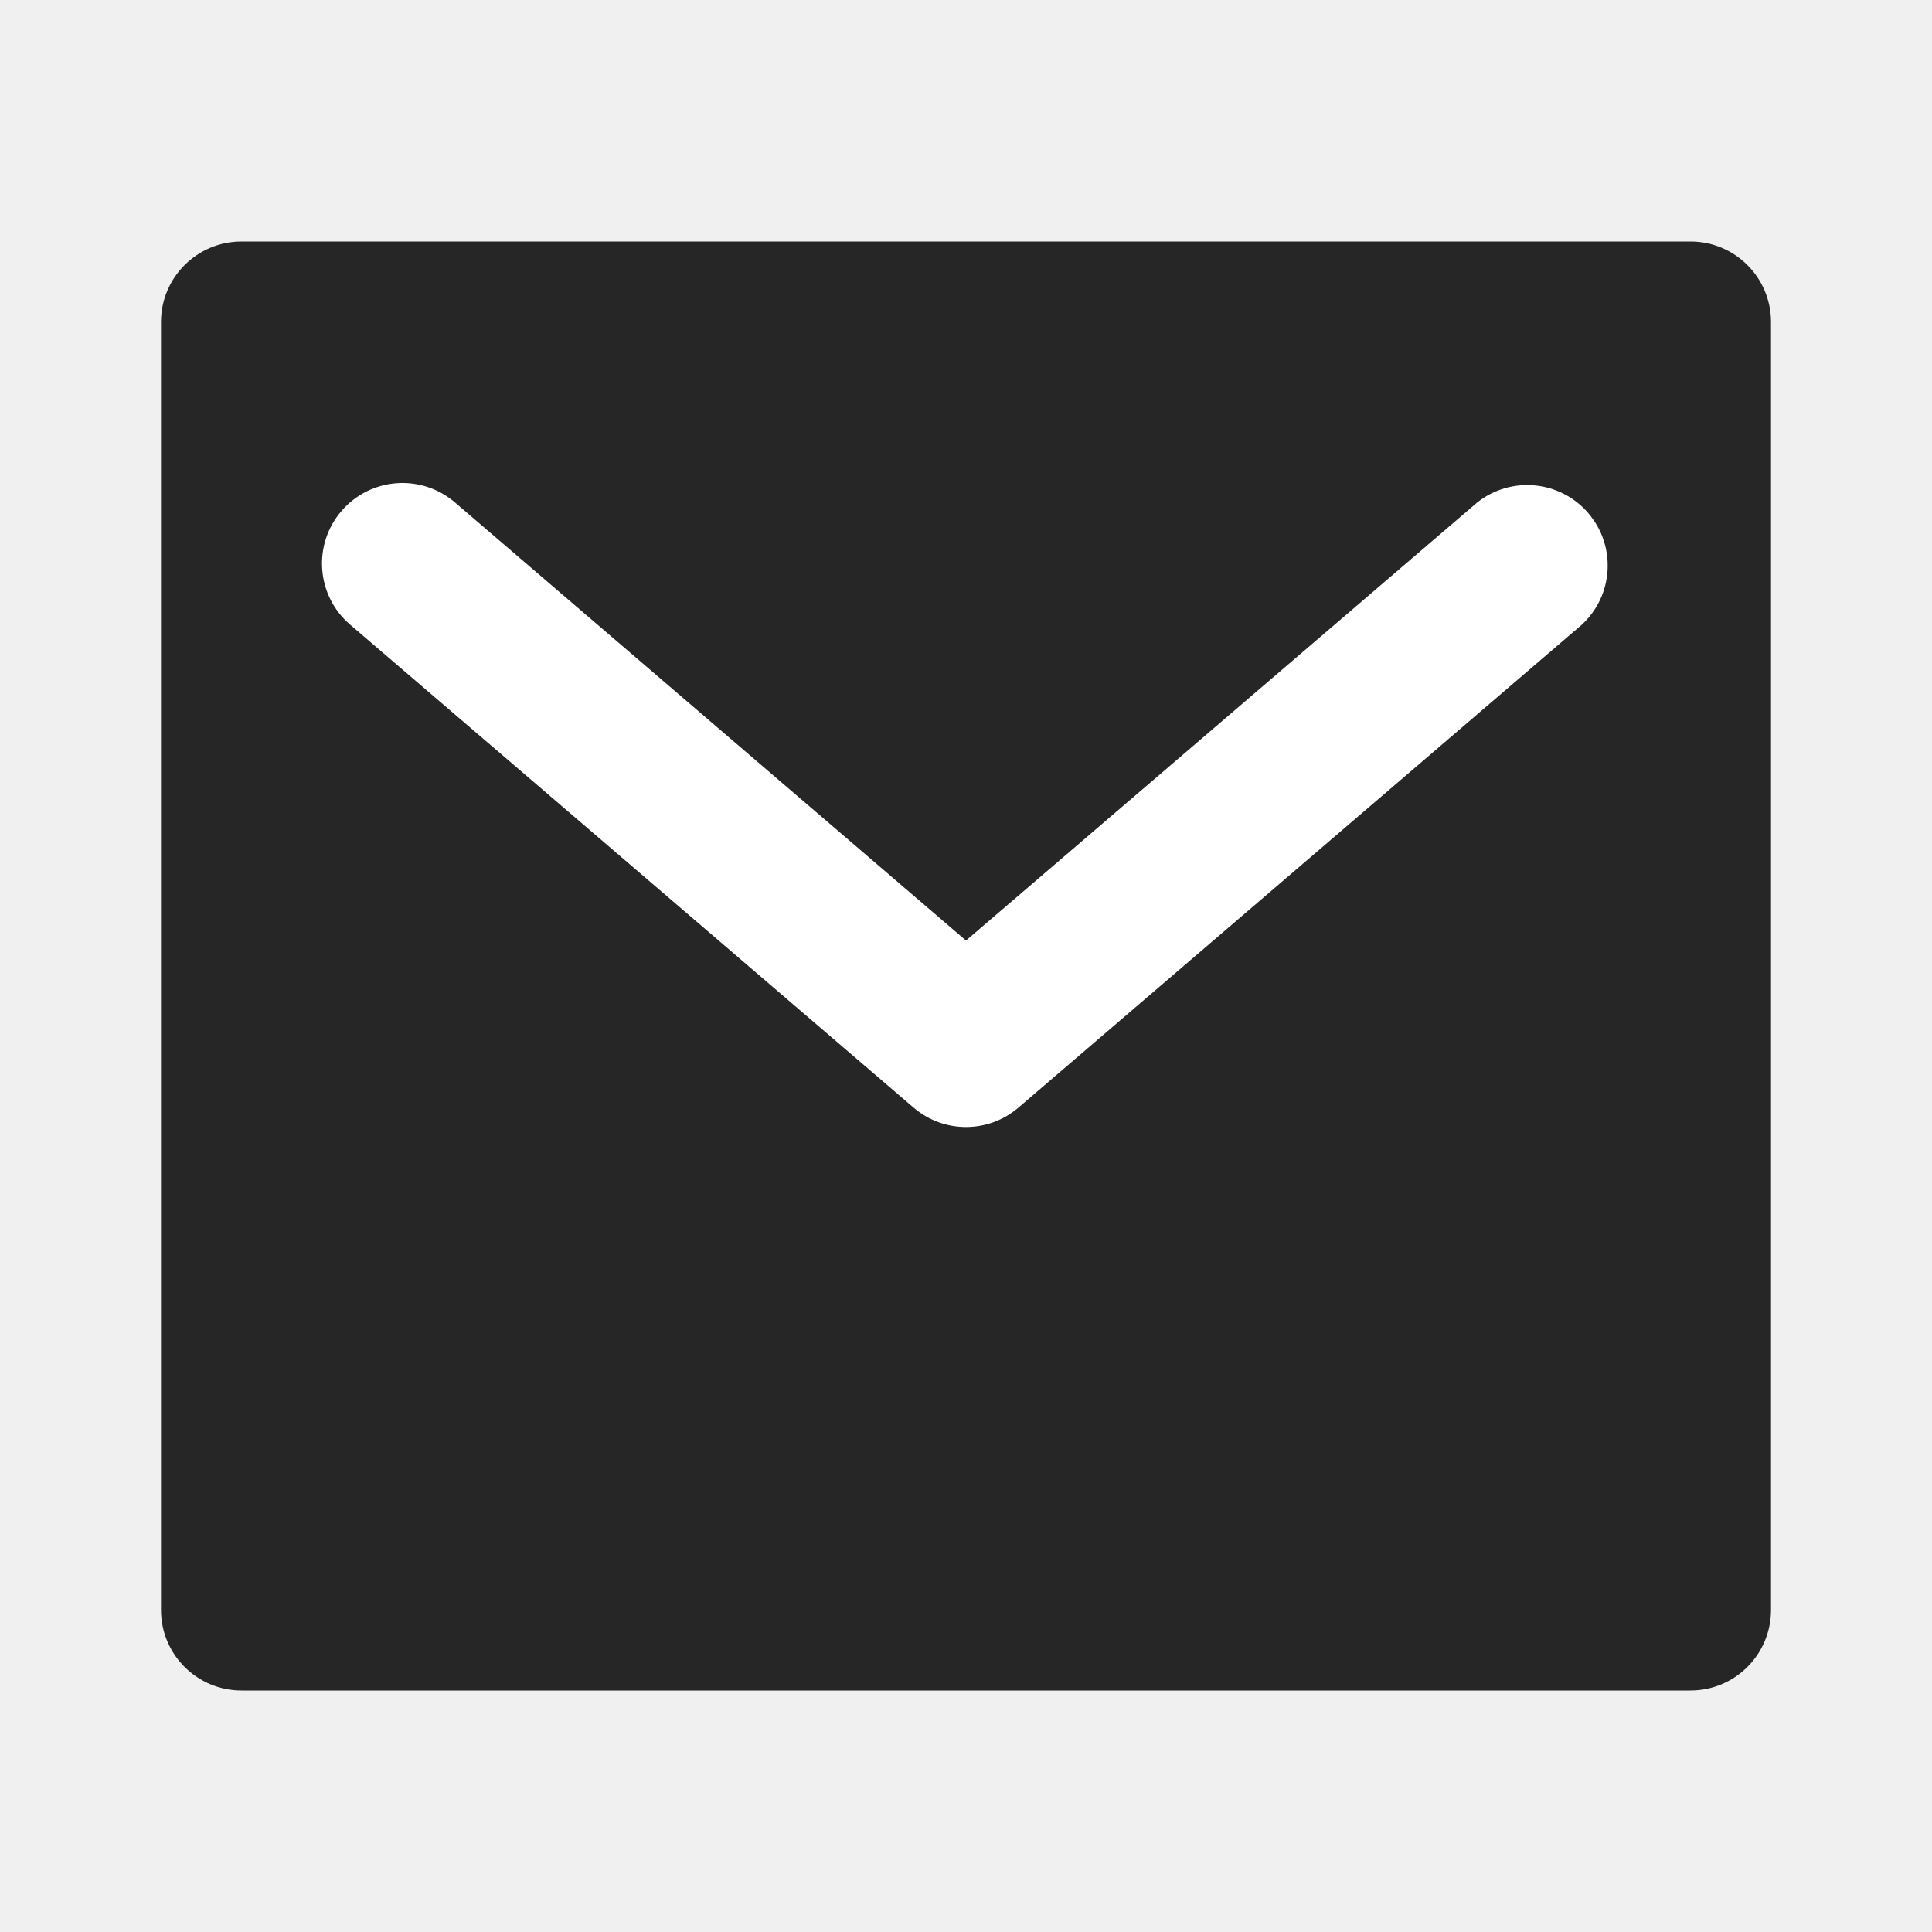
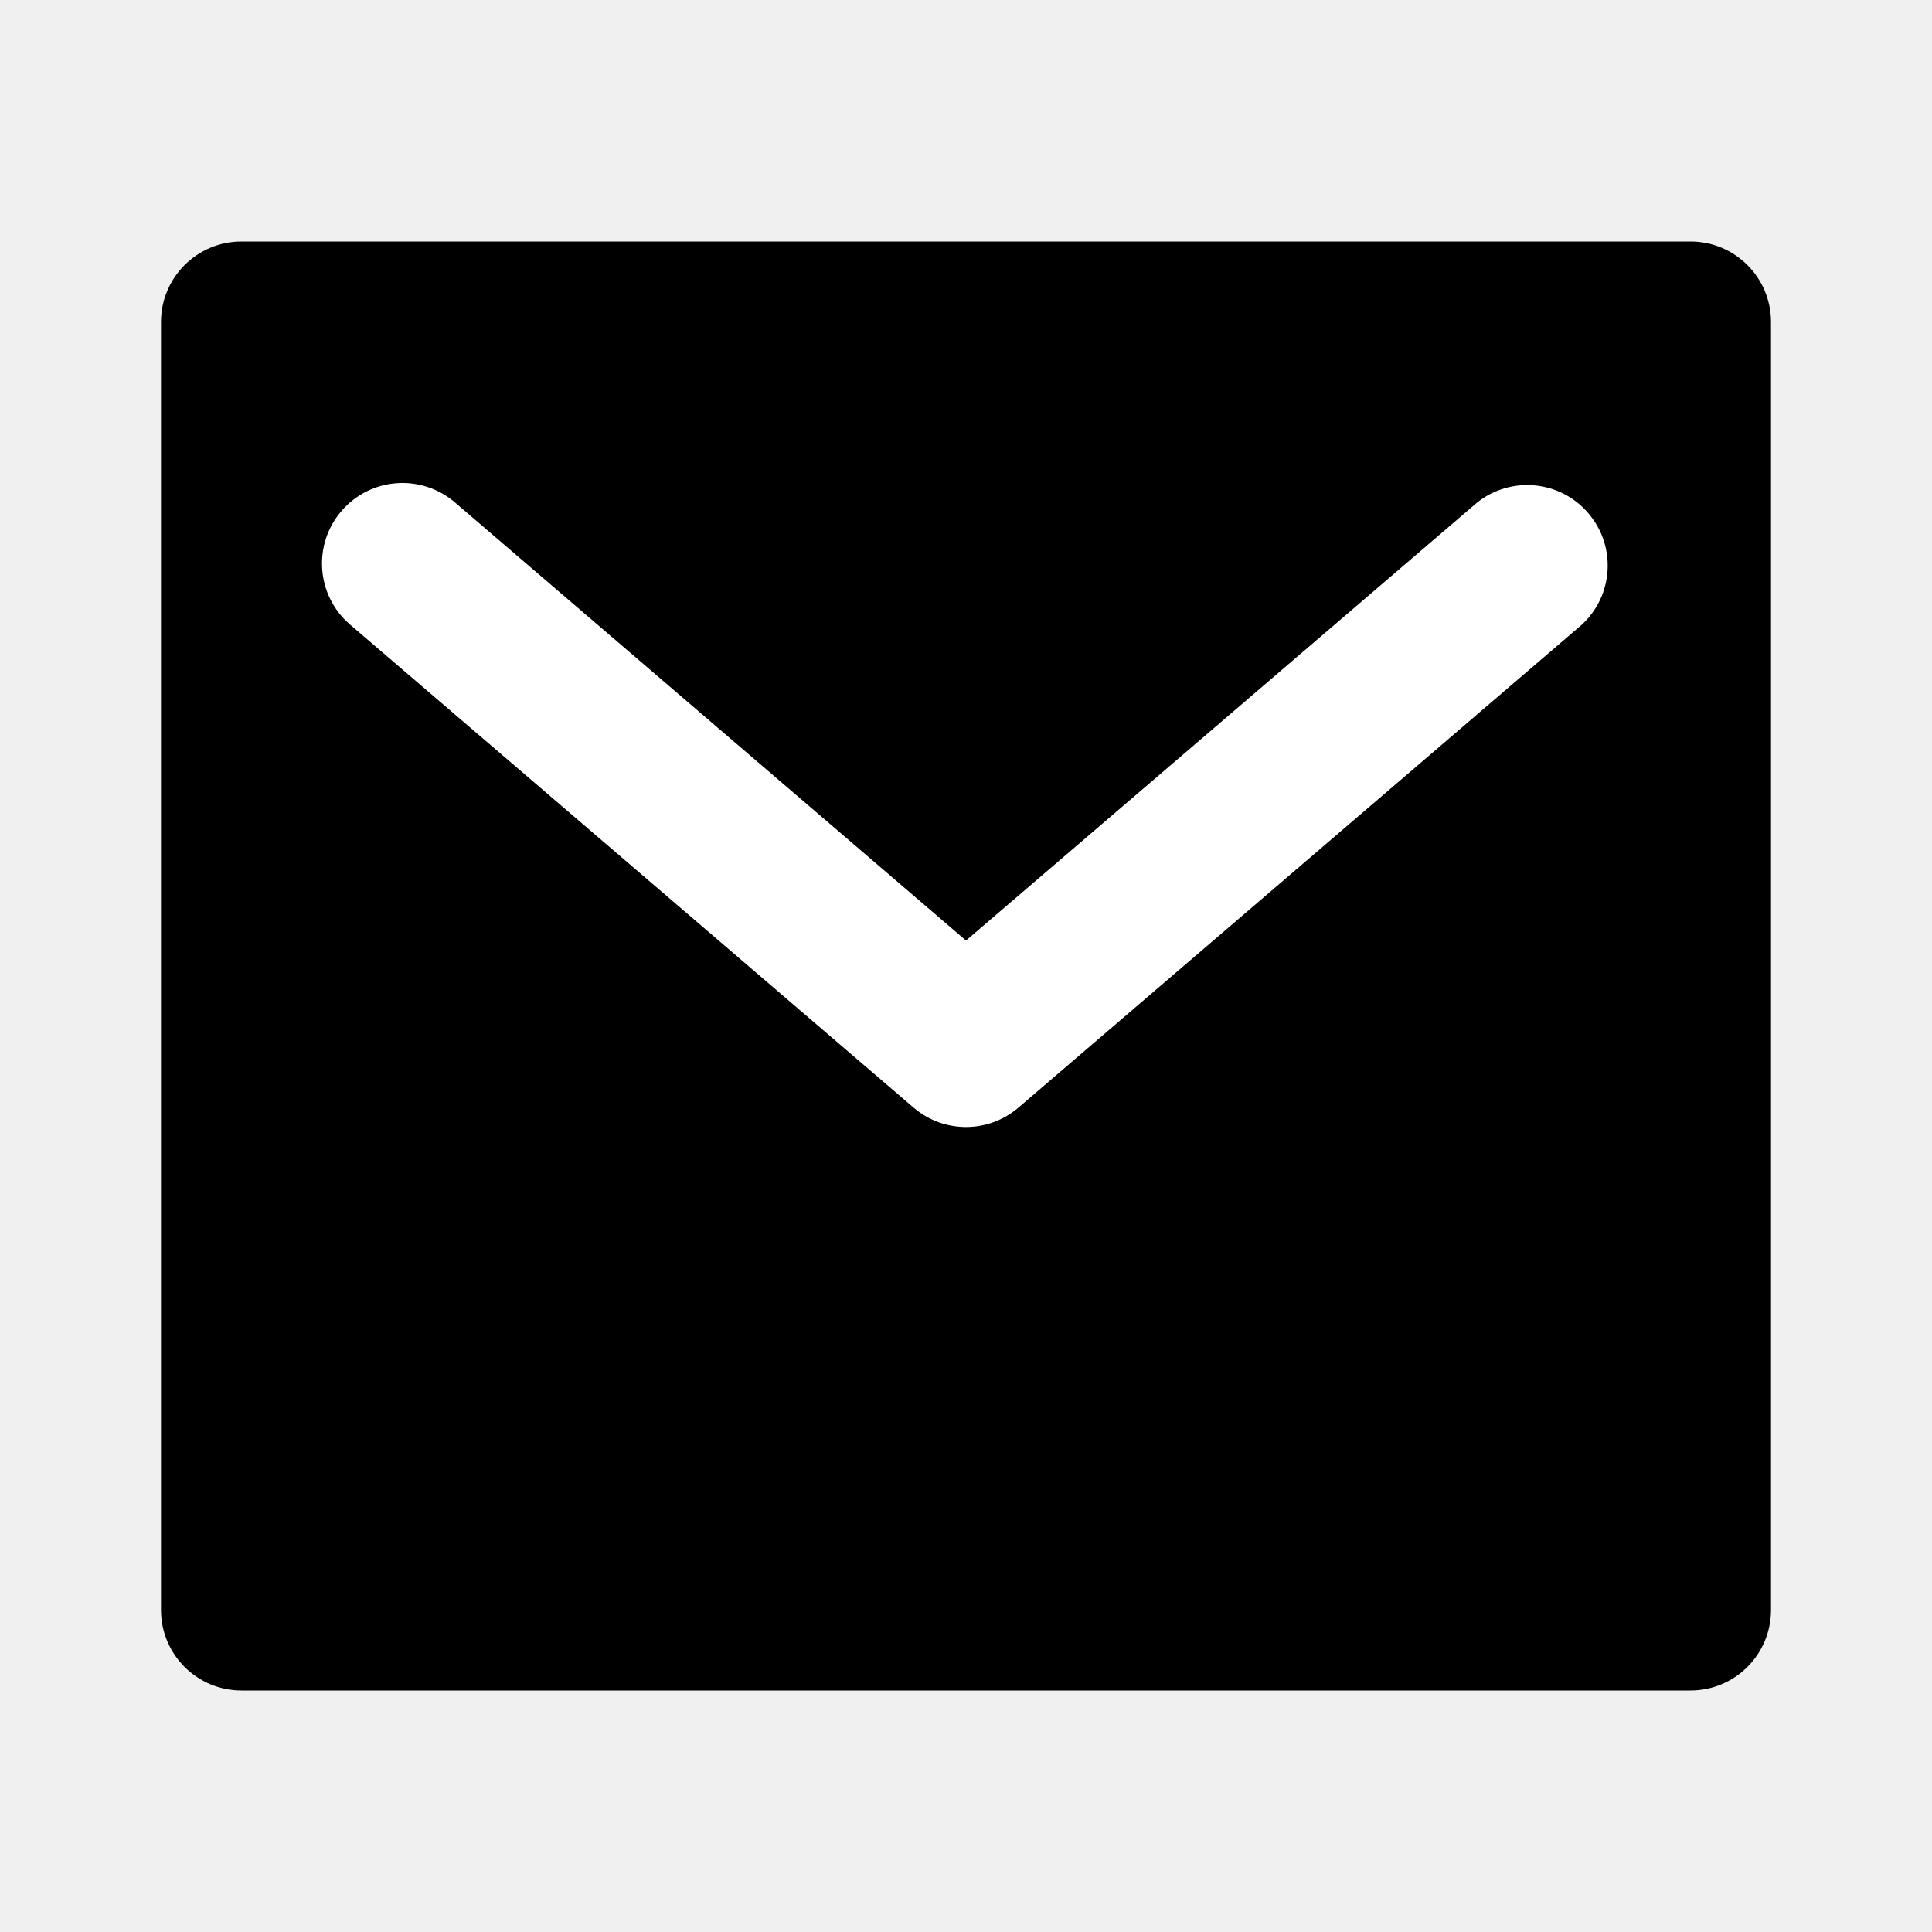
<svg xmlns="http://www.w3.org/2000/svg" width="24" height="24" fill="none">
-   <path fill="#262626" d="M21 4H3v16h18V4Z" />
-   <path fill="#262626" fill-rule="evenodd" d="M2 4a1 1 0 0 1 1-1h18a1 1 0 0 1 1 1v16a1 1 0 0 1-1 1H3a1 1 0 0 1-1-1V4Zm2 1v14h16V5H4Z" clip-rule="evenodd" />
+   <path fill="currentColor" d="M21 4H3v16h18V4Z" />
+   <path fill="currentColor" fill-rule="evenodd" d="M2 4a1 1 0 0 1 1-1h18a1 1 0 0 1 1 1v16a1 1 0 0 1-1 1H3a1 1 0 0 1-1-1V4Zm2 1v14h16V5H4Z" clip-rule="evenodd" />
  <path fill="#fff" fill-rule="evenodd" d="M4.24 6.35a1 1 0 0 1 1.41-.11L12 11.684l6.35-5.442a1 1 0 0 1 1.3 1.518l-7 6a1 1 0 0 1-1.3 0l-7-6a1 1 0 0 1-.11-1.41Z" clip-rule="evenodd" />
</svg>
